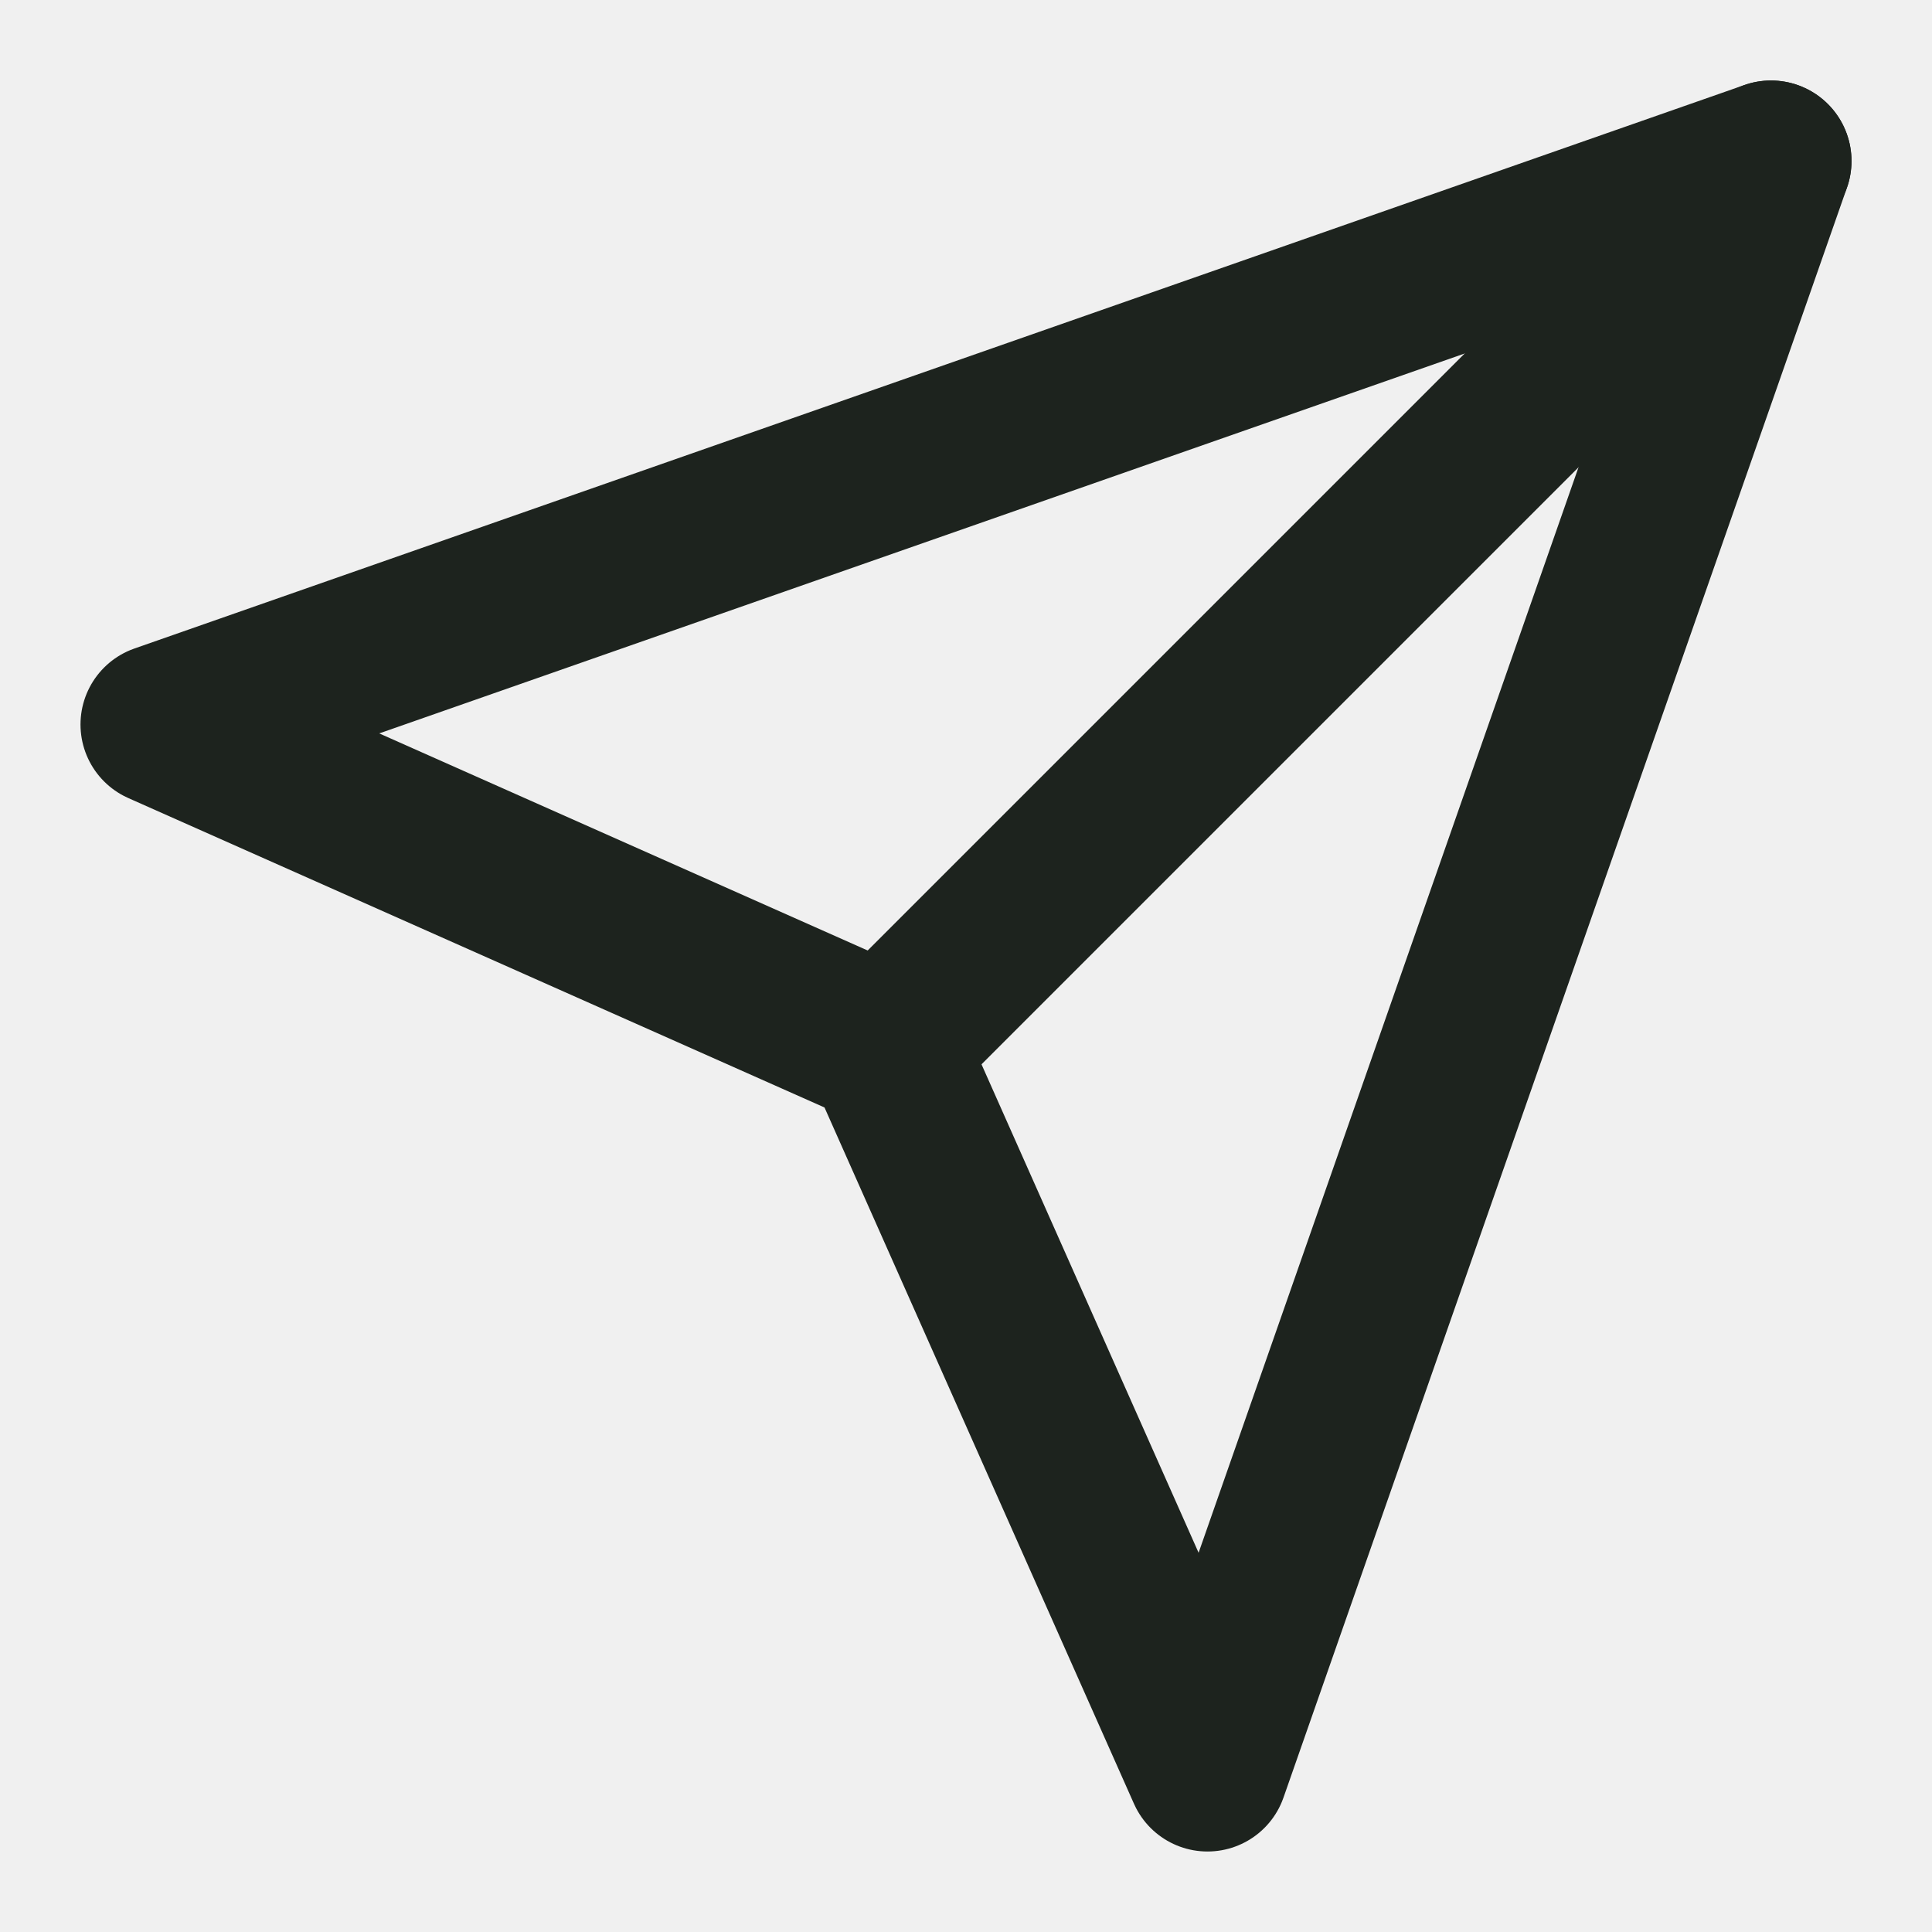
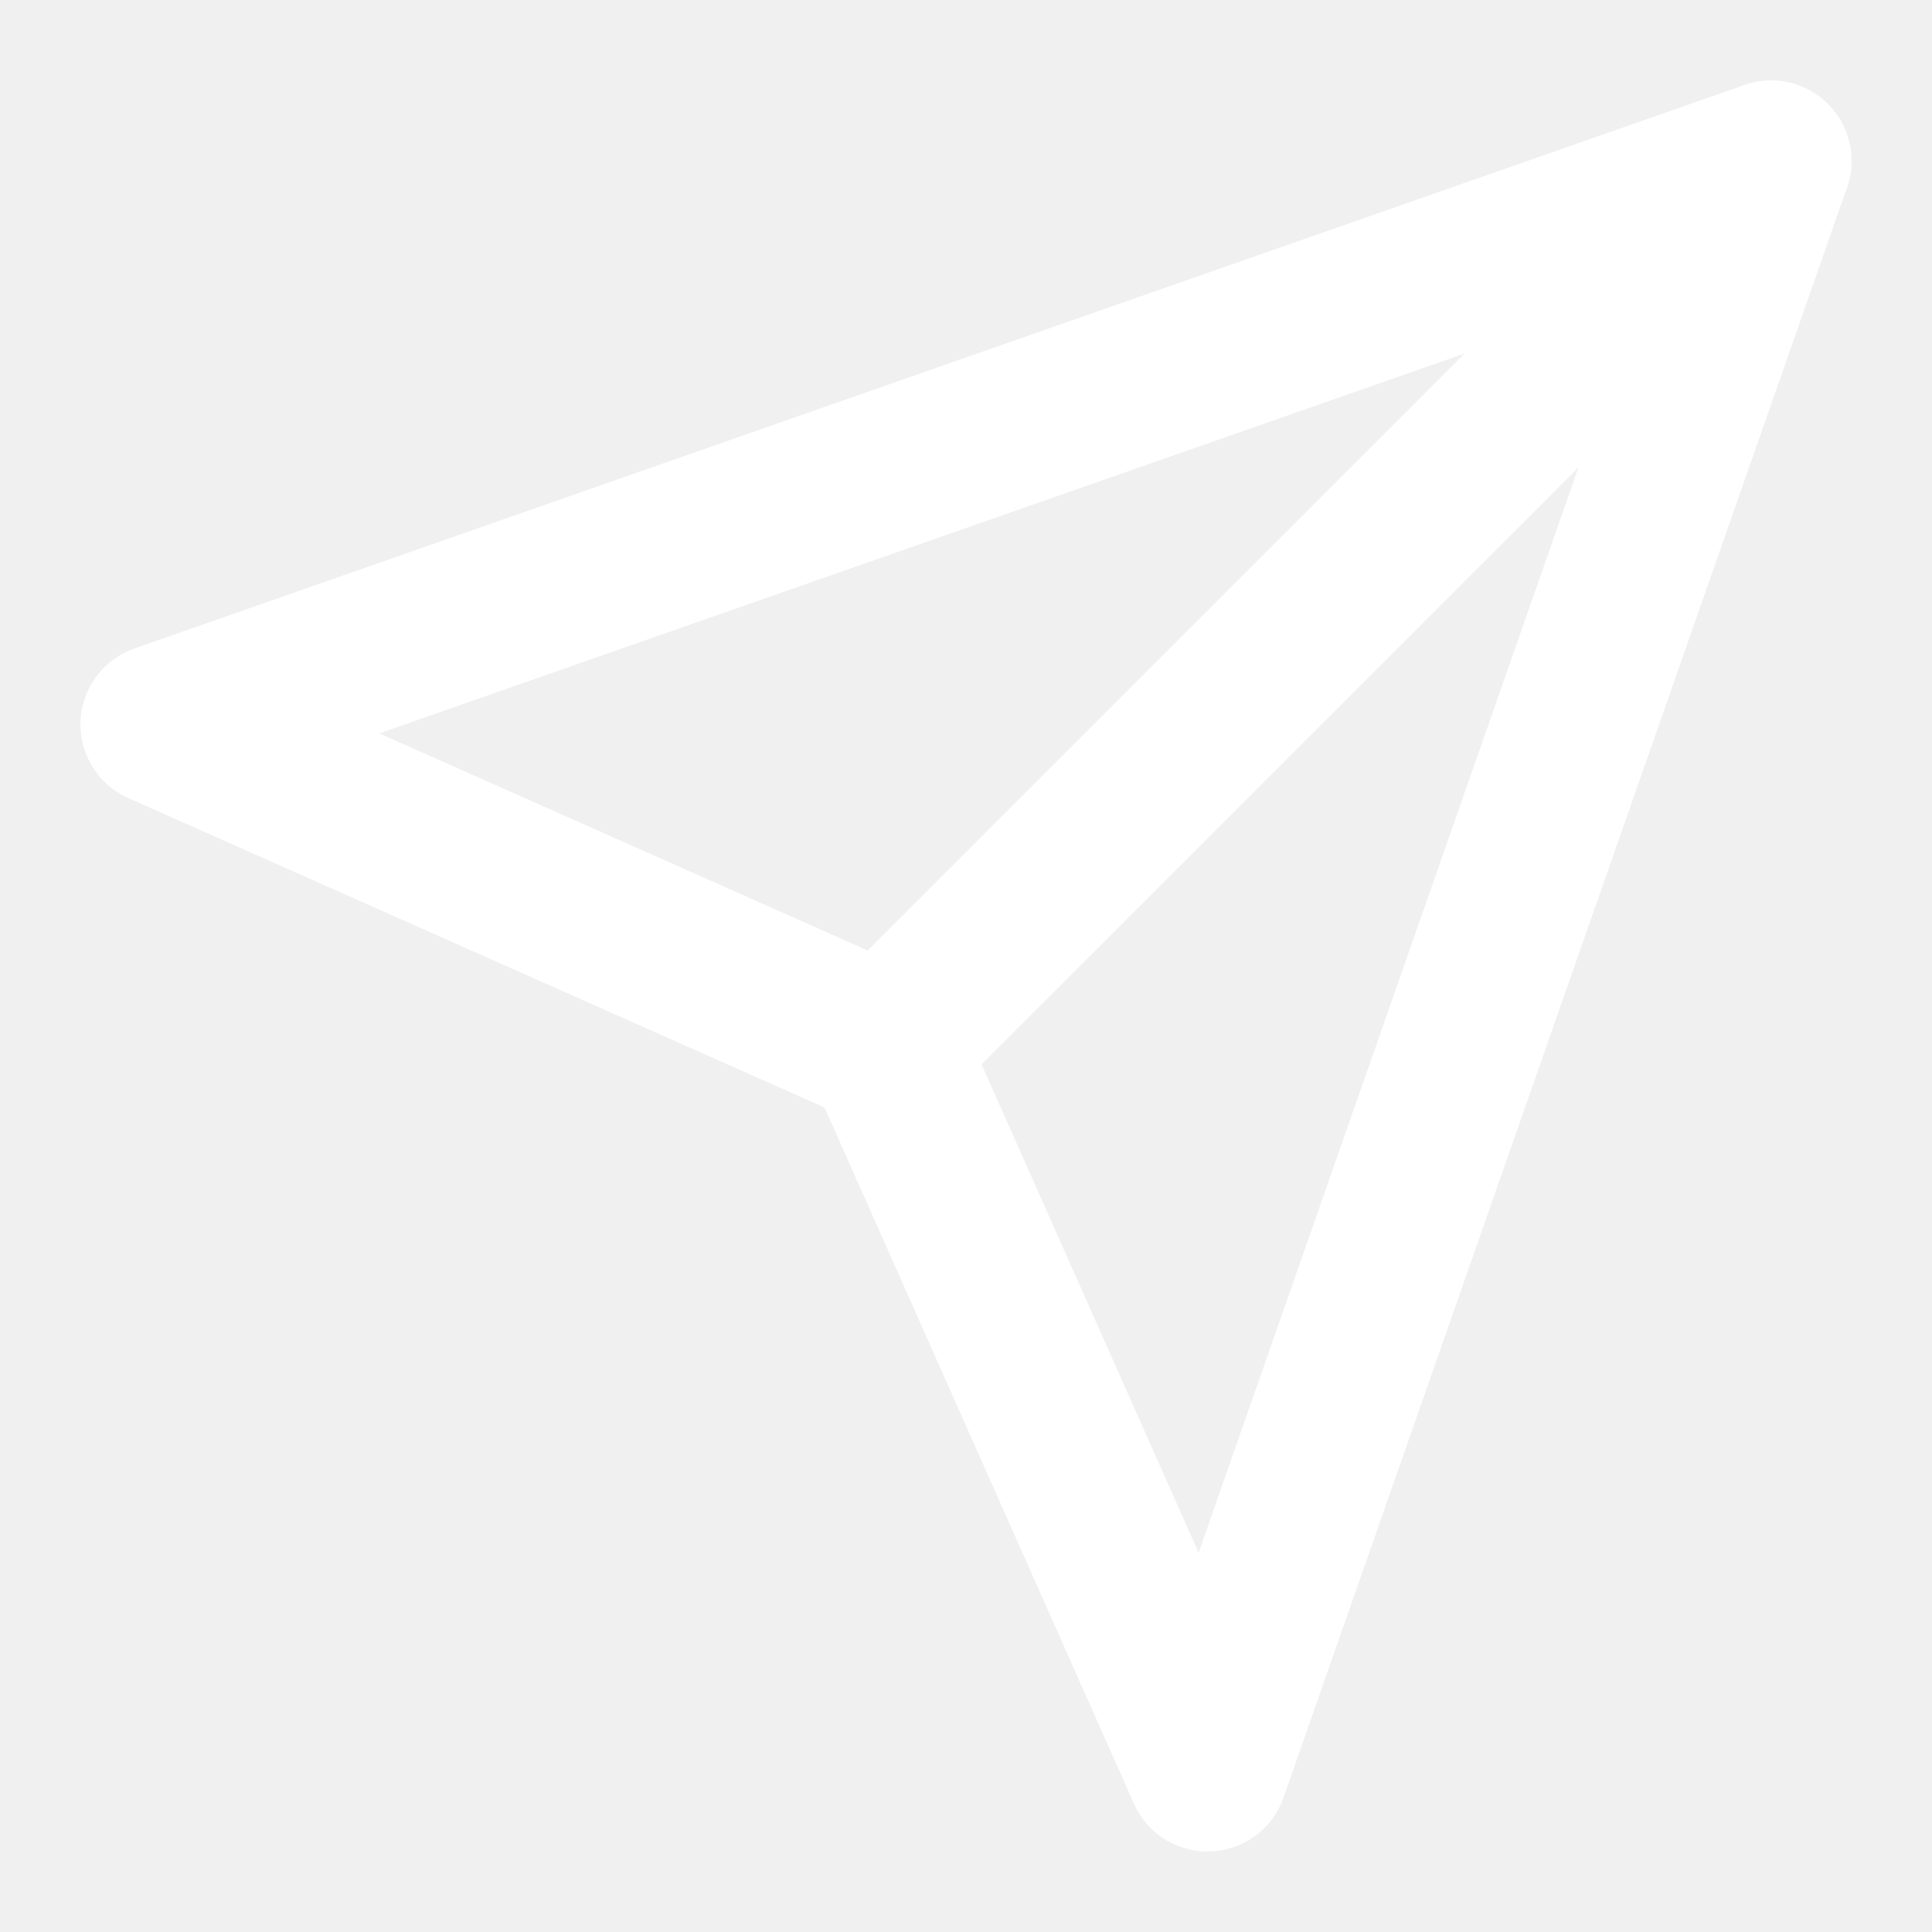
- <svg xmlns="http://www.w3.org/2000/svg" width="24" height="24" viewBox="0 0 24 24" fill="none" stroke="currentColor" stroke-width="2" stroke-linecap="round" stroke-linejoin="round" class="feather feather-send" style="color: #1D231E;">
+ <svg xmlns="http://www.w3.org/2000/svg" width="24" height="24" viewBox="0 0 24 24" fill="none" stroke="white" stroke-width="2" stroke-linecap="round" stroke-linejoin="round" class="feather feather-send" style="color: #1D231E;">
  <line x1="22" y1="2" x2="11" y2="13" />
  <polygon points="22 2 15 22 11 13 2 9 22 2" />
</svg>
